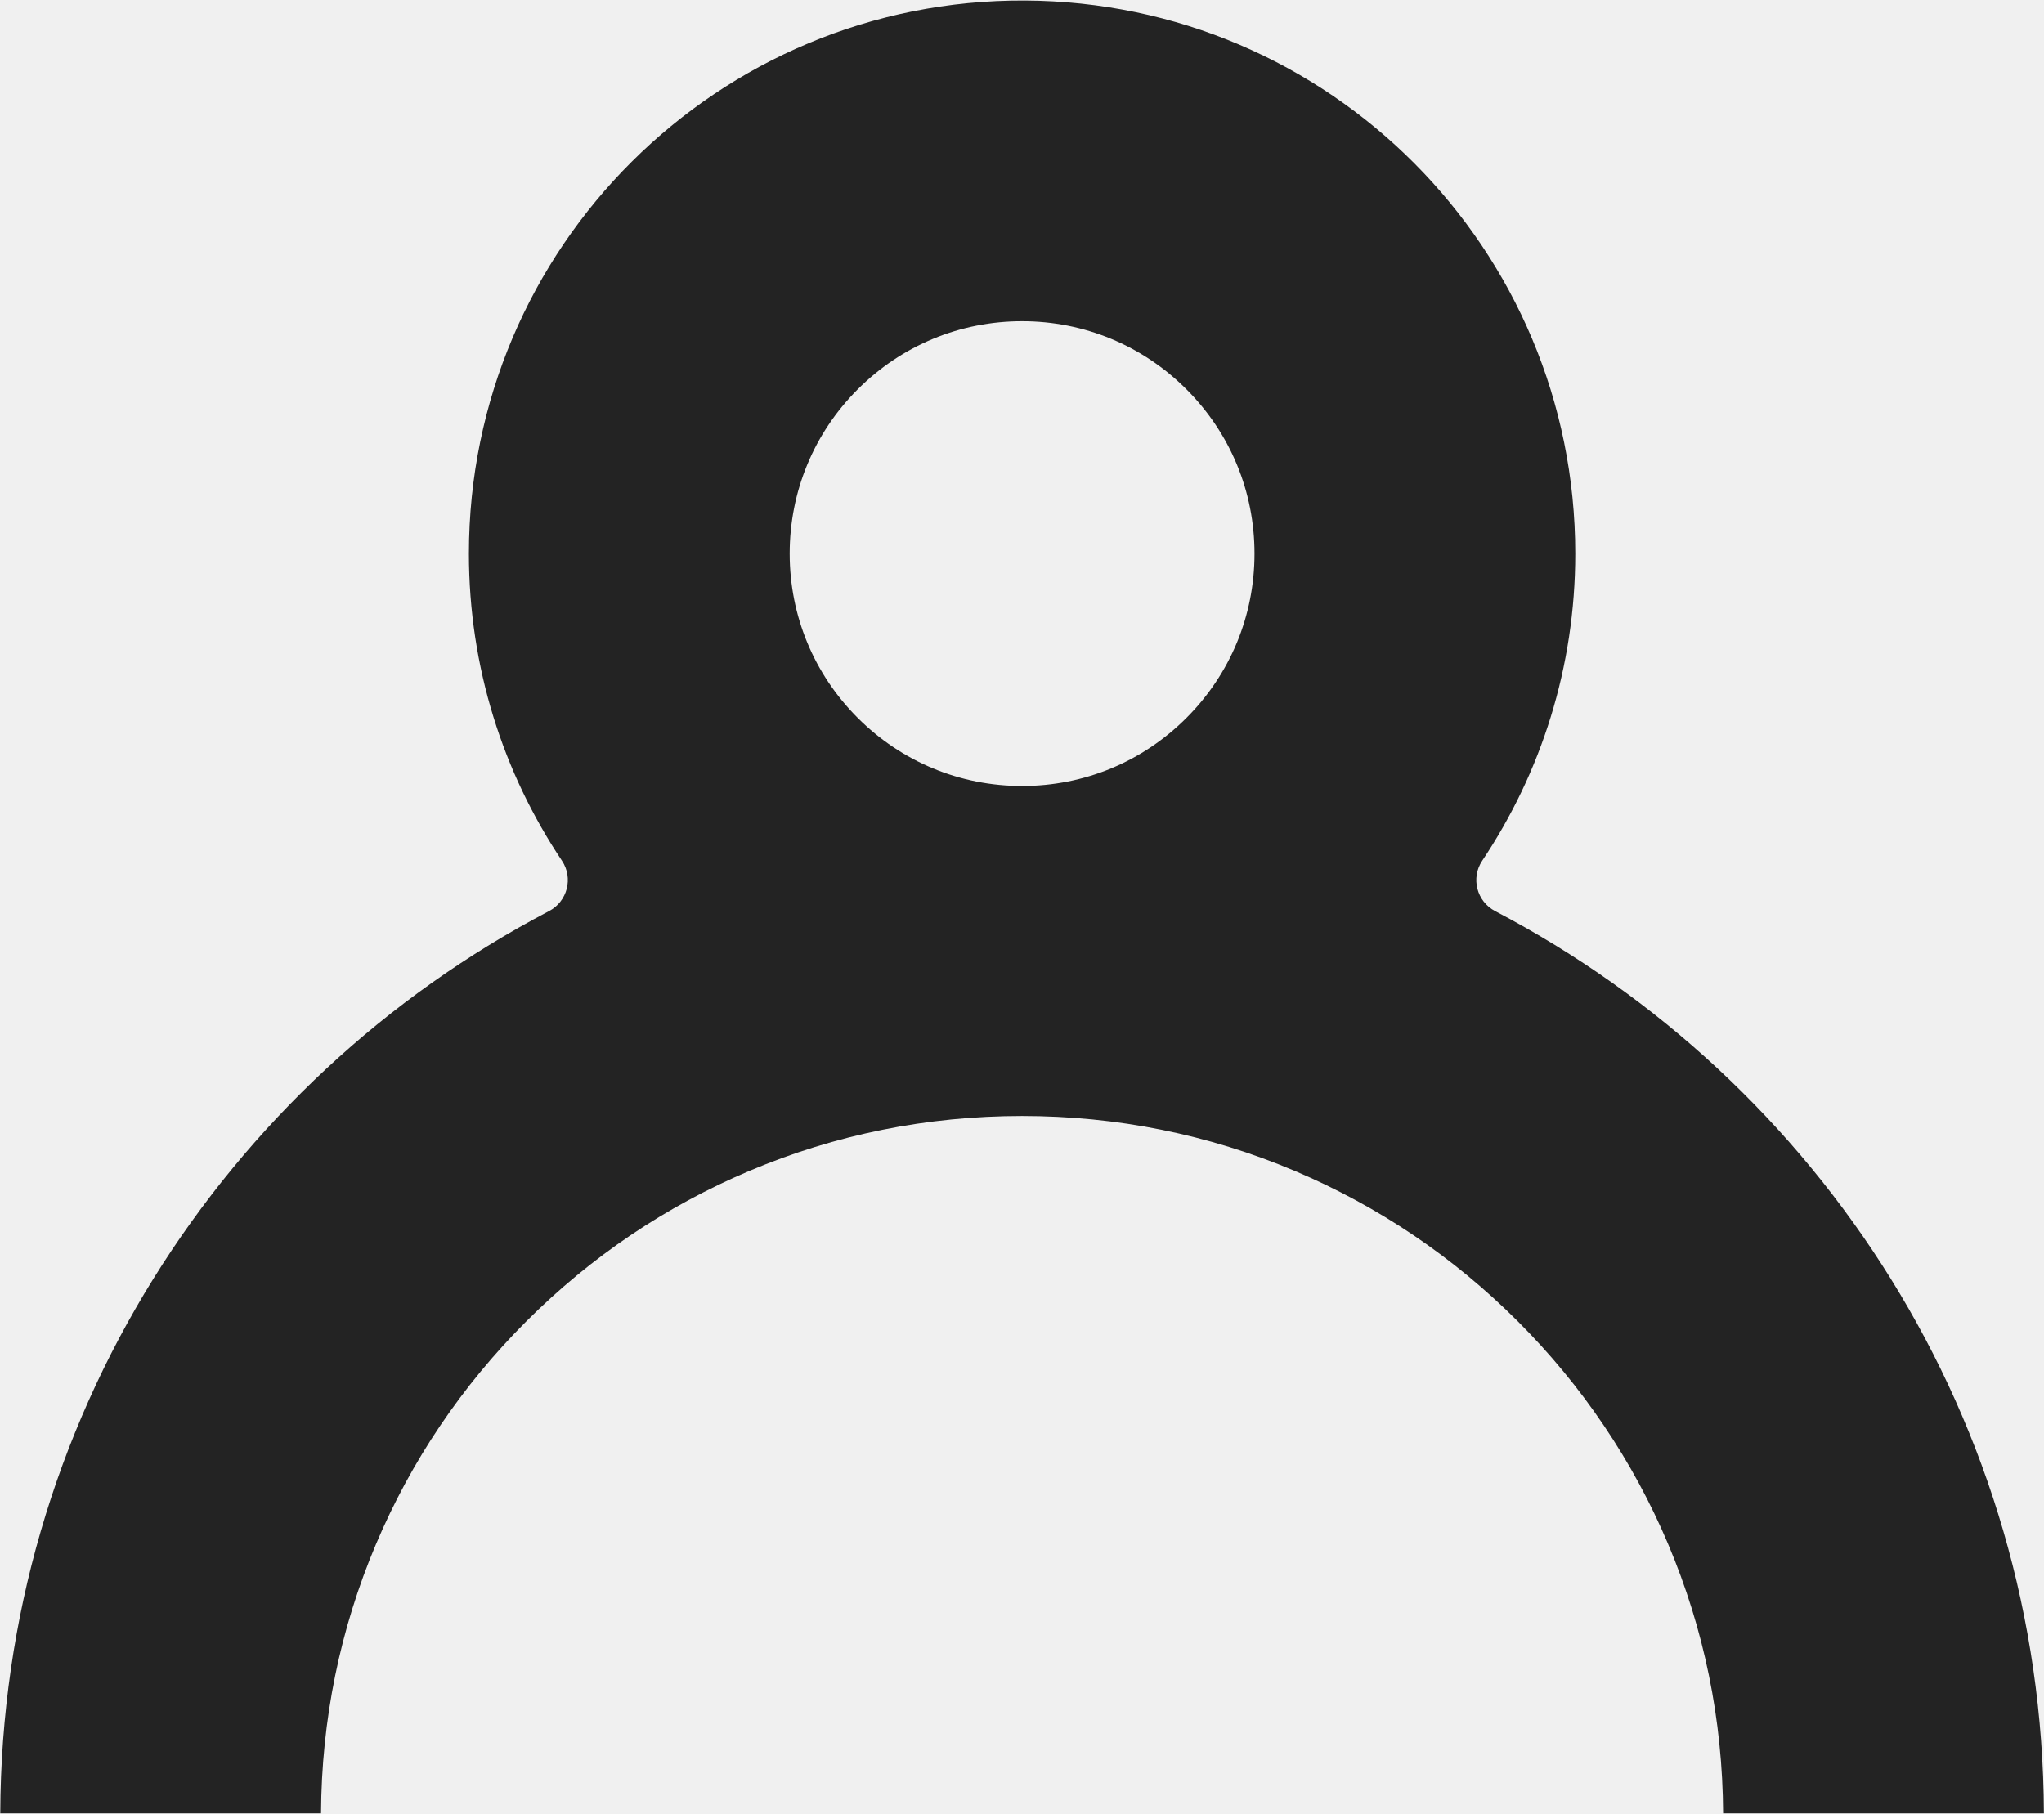
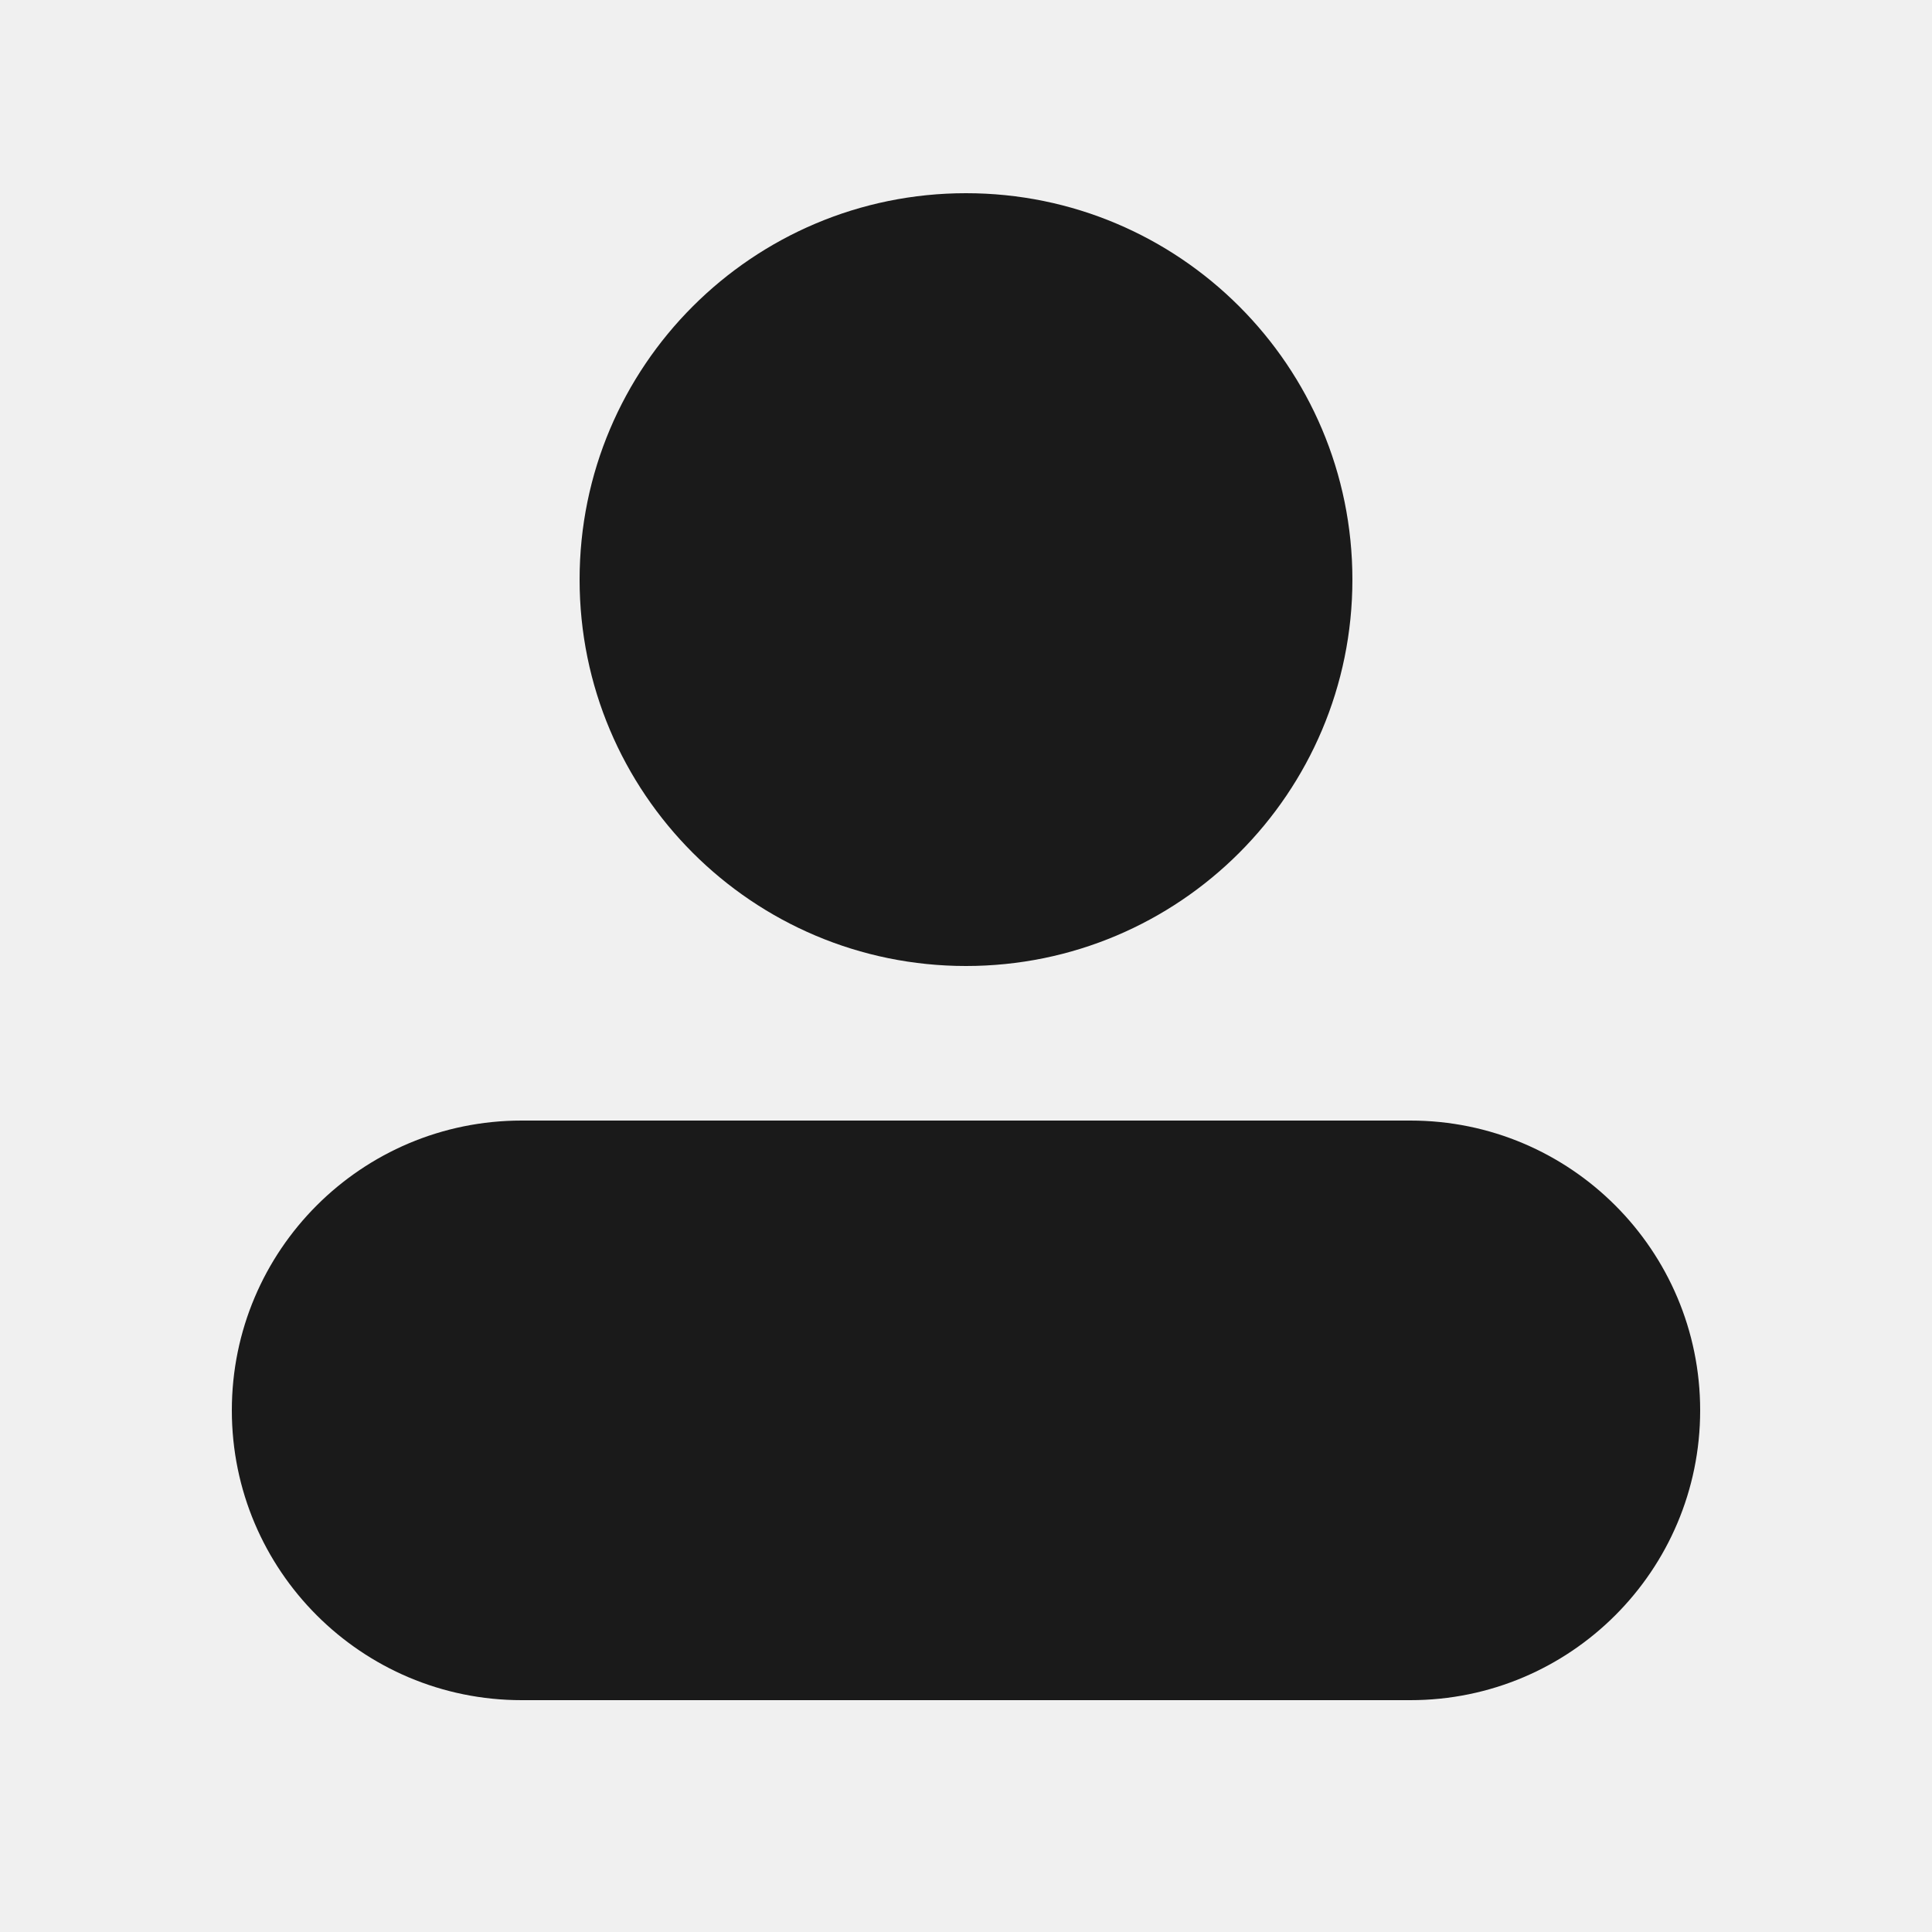
- <svg xmlns="http://www.w3.org/2000/svg" width="1147" height="1018" viewBox="0 0 1147 1018" fill="none">
-   <g clip-path="url(#clip0_1_61)">
-     <path d="M831.74 483.07C864.72 433.76 883.97 374.48 883.97 310.71C883.97 139.64 746.1 1.09 575.04 0.29C402.92 -0.52 263.13 138.77 263.13 310.71C263.13 374.48 282.37 433.76 315.35 483.07C321.85 492.79 318.4 505.95 308.04 511.37C125.59 606.86 0.91 797.68 0.15 1017.71H180.15C180.41 965.24 190.77 914.42 210.98 866.65C230.79 819.82 259.18 777.73 295.36 741.55C331.55 705.36 373.64 676.97 420.46 657.17C468.85 636.7 520.35 626.33 573.54 626.33C626.73 626.33 678.23 636.71 726.62 657.17C773.44 676.98 815.54 705.37 851.72 741.55C887.91 777.74 916.3 819.83 936.1 866.65C956.31 914.42 966.67 965.24 966.93 1017.71H1146.93C1146.17 797.69 1021.49 606.86 839.05 511.37C828.69 505.95 825.24 492.79 831.74 483.08V483.07ZM481.33 218.48C505.96 193.85 538.72 180.28 573.55 180.28C608.38 180.28 641.14 193.85 665.77 218.48C690.4 243.11 703.97 275.87 703.97 310.7C703.97 345.53 690.4 378.29 665.77 402.92C641.14 427.55 608.38 441.12 573.55 441.12C538.72 441.12 505.96 427.55 481.33 402.92C456.7 378.29 443.13 345.53 443.13 310.7C443.13 275.87 456.7 243.11 481.33 218.48Z" fill="#232323" />
-   </g>
-   <defs>
-     <clipPath id="clip0_1_61">
-       <rect width="1147" height="1018" fill="white" />
-     </clipPath>
-   </defs>
+ <svg xmlns="http://www.w3.org/2000/svg" viewBox="0 0 100 100" width="100" height="100" fill="#1A1A1A">
+   <circle cx="50" cy="30" r="20" />
+   <rect x="12" y="58" width="76" height="30" rx="15" />
</svg>
